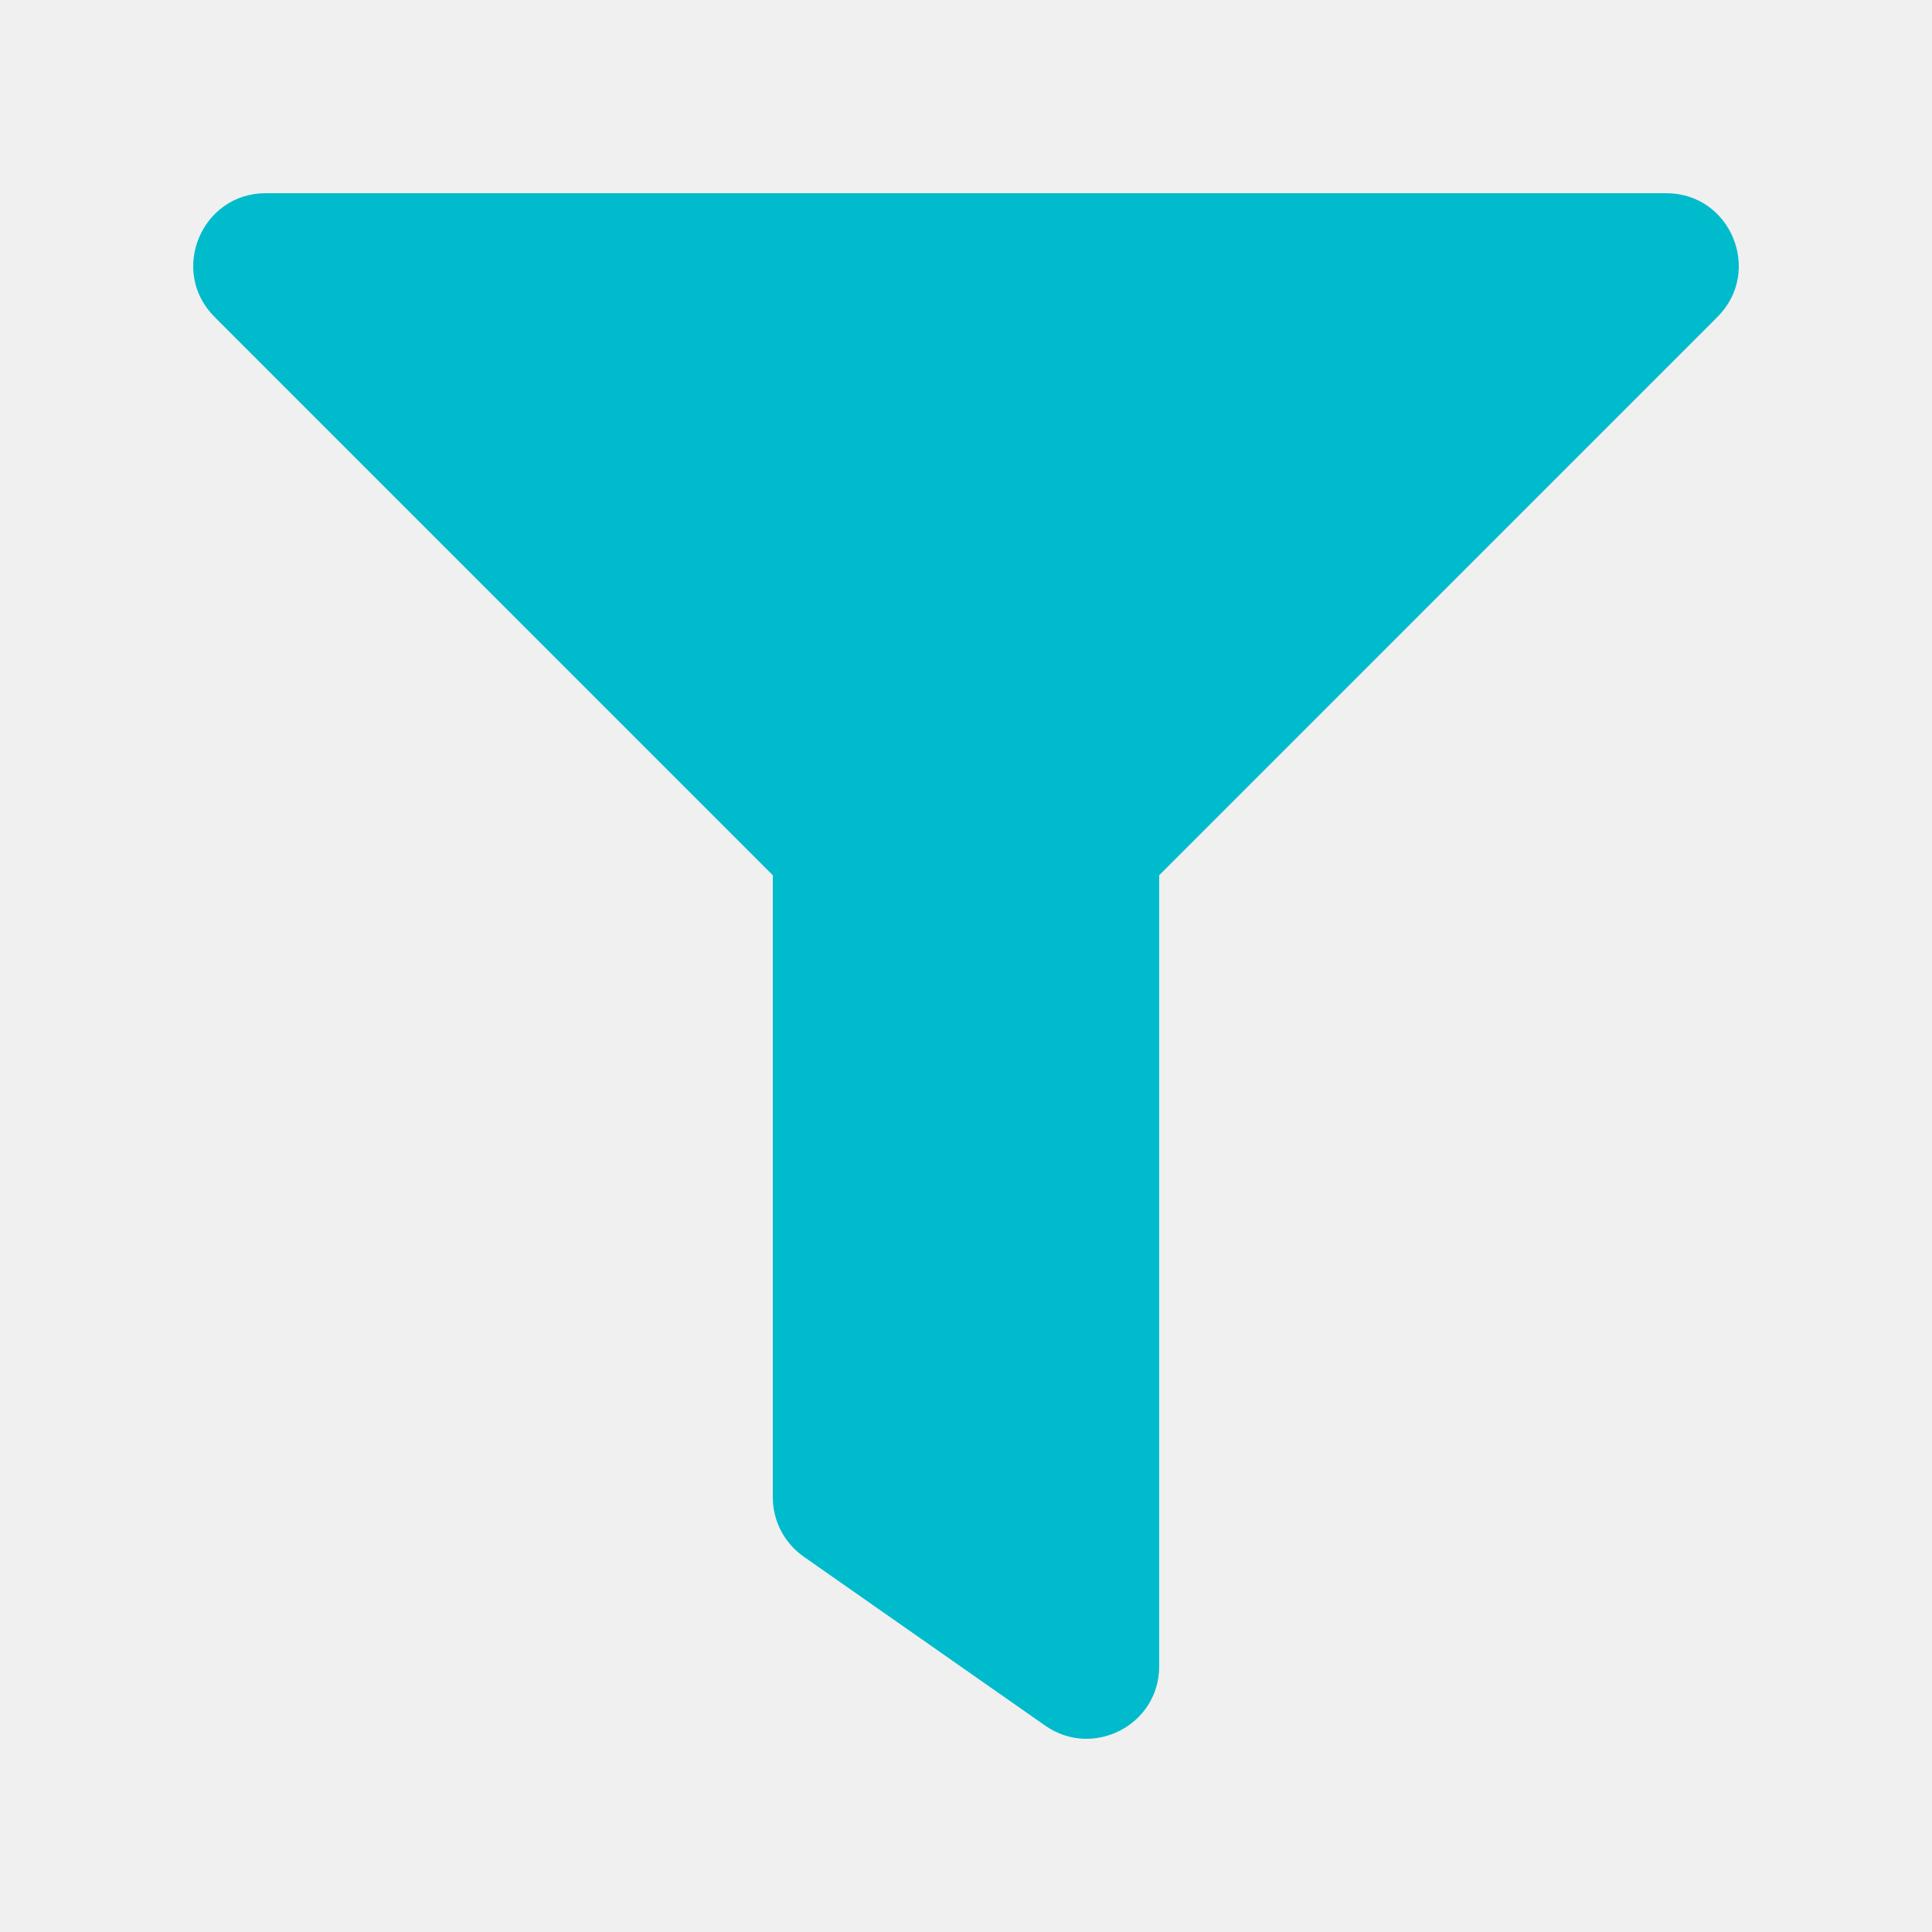
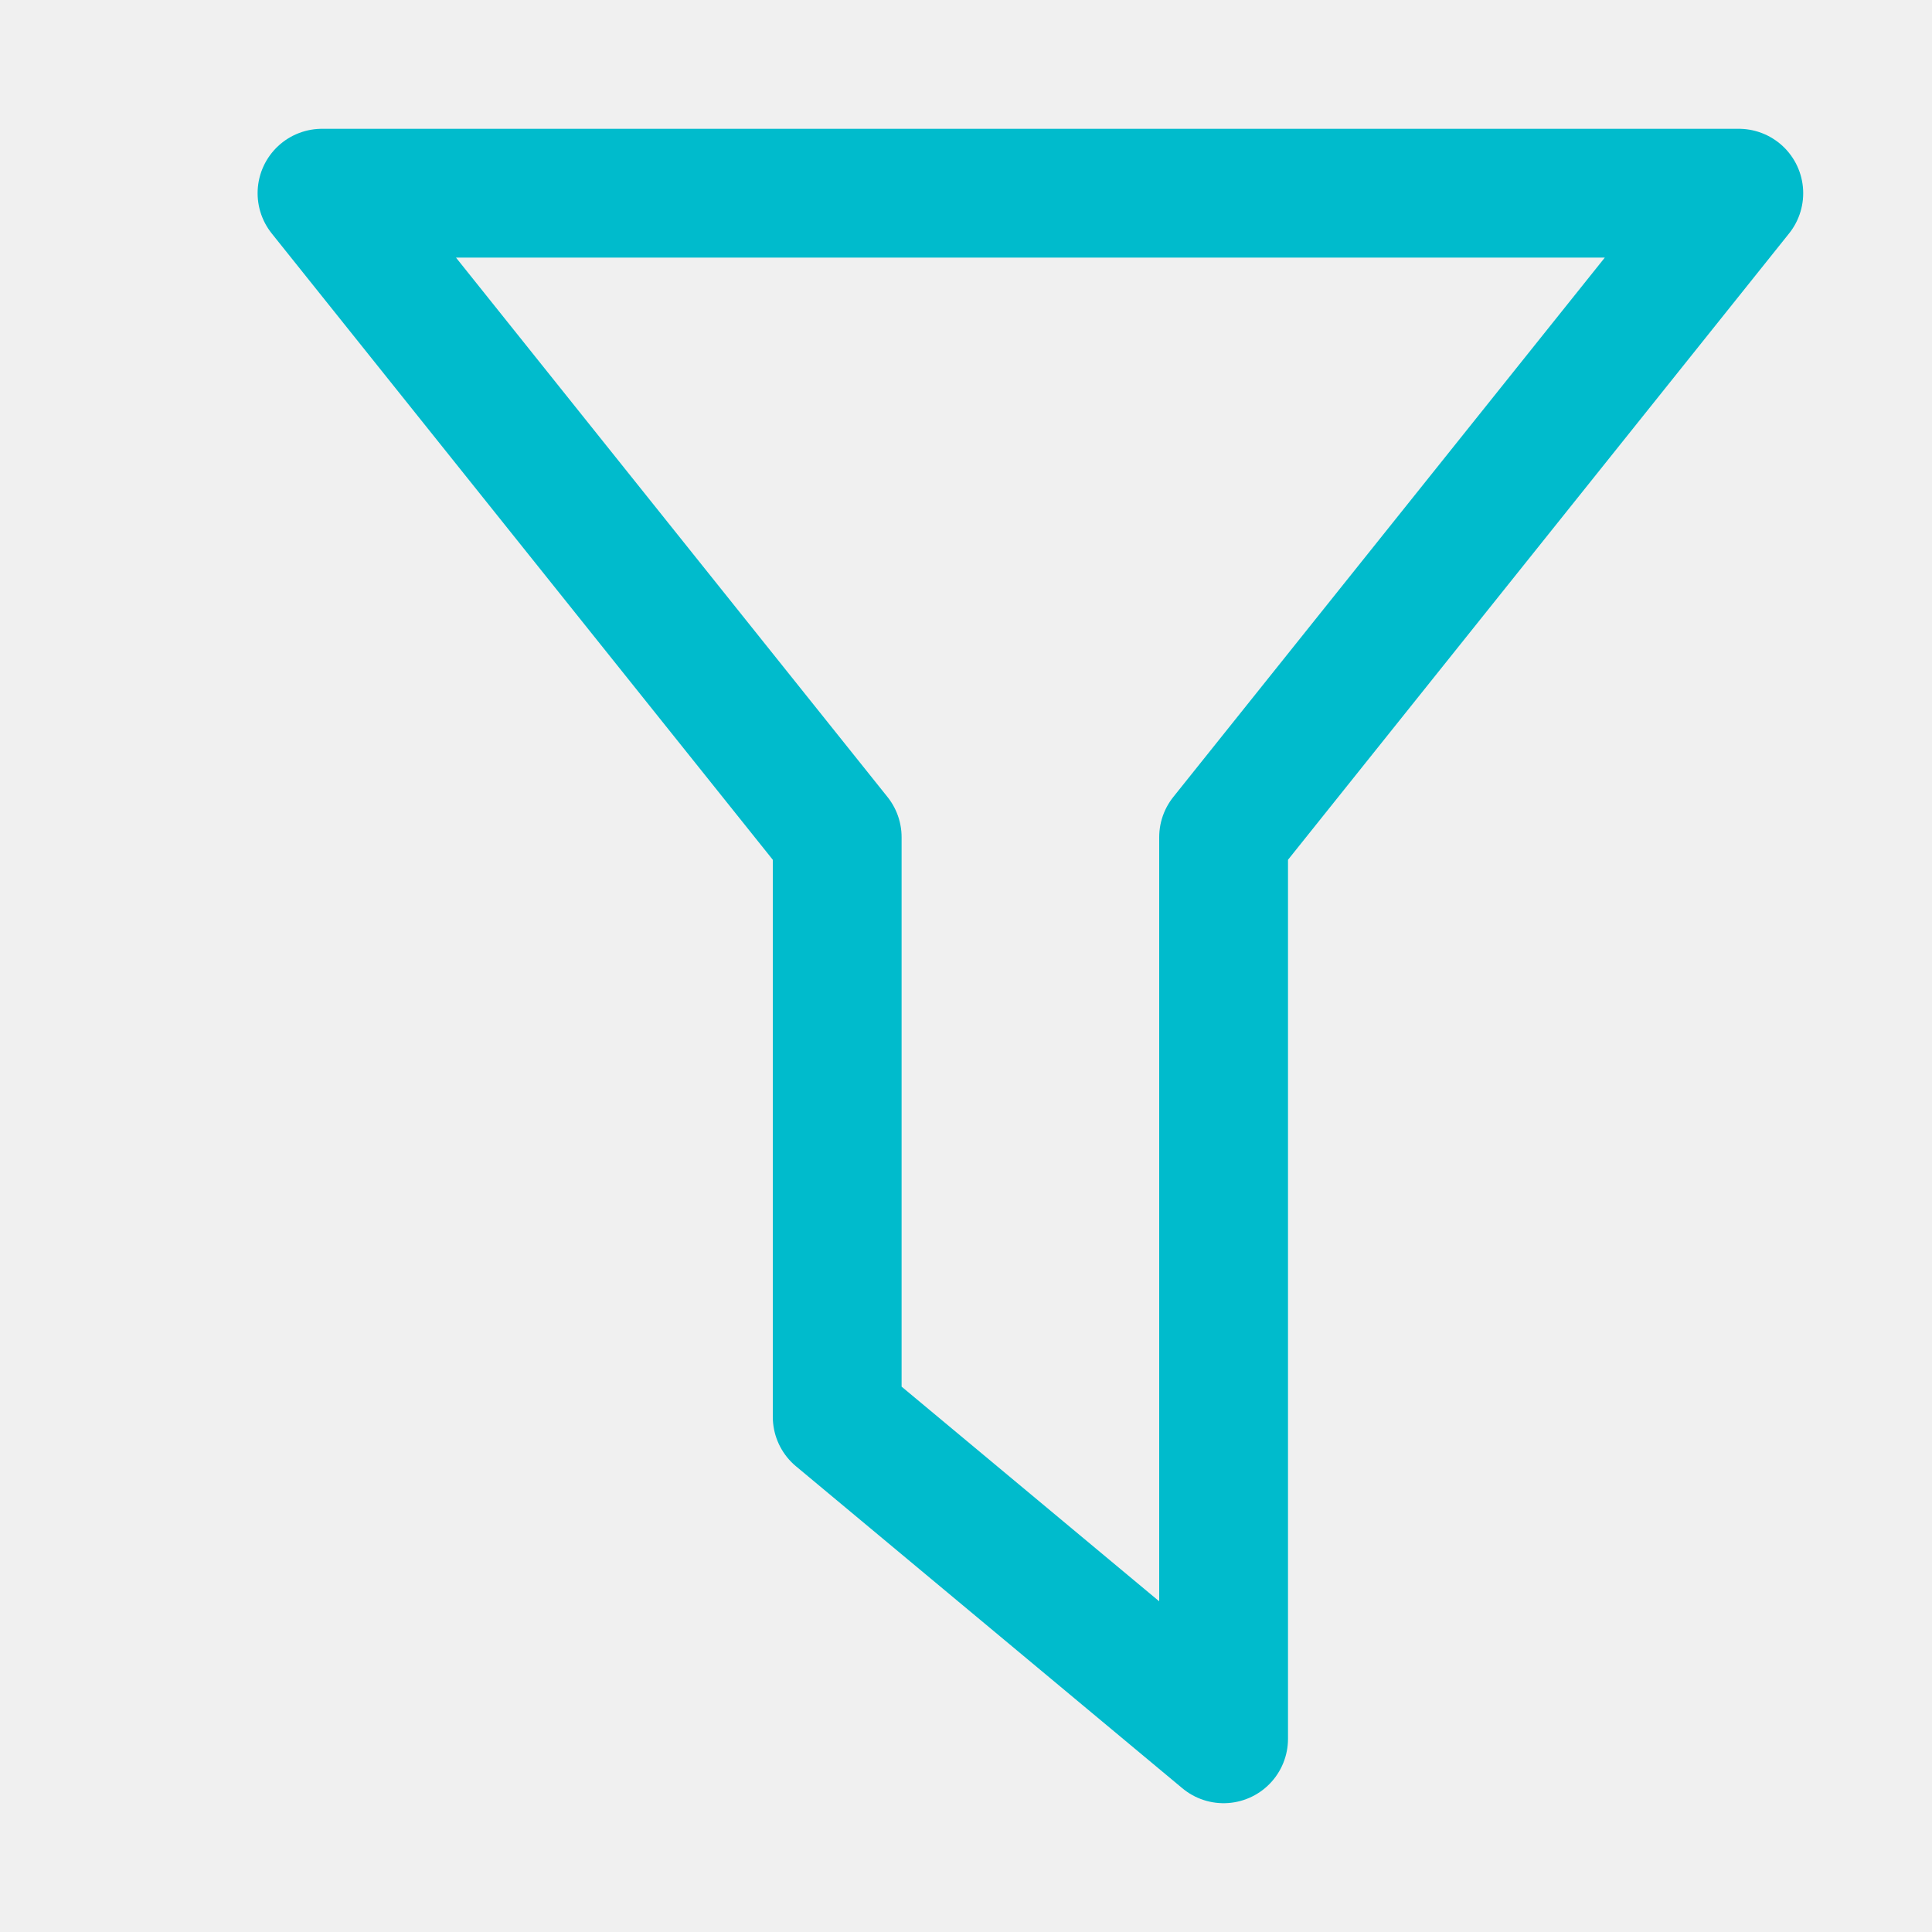
- <svg xmlns="http://www.w3.org/2000/svg" xmlns:xlink="http://www.w3.org/1999/xlink" width="80px" height="80px" viewBox="0 0 80 80" version="1.1">
-   <defs>
-     <path d="M68.997,8 L11.003,8 C8.339,8 6.994,11.233 8.882,13.121 L32,36.243 L32,62 C32,62.979 32.478,63.896 33.28,64.458 L43.28,71.455 C45.252,72.836 48,71.437 48,68.998 L48,36.243 L71.118,13.121 C73.003,11.237 71.667,8 68.997,8 Z" id="path-1" />
-   </defs>
-   <g id="Icons/filter" stroke="none" stroke-width="1" fill="none" fill-rule="evenodd">
-     <mask id="mask-2" fill="white">
-       <use xlink:href="#path-1" />
-     </mask>
-     <use id="Mask" fill="#00BBCC" fill-rule="nonzero" xlink:href="#path-1" />
-   </g>
+ <svg xmlns="http://www.w3.org/2000/svg" width="15" height="15" viewBox="0 0 15 15" fill="none">
+   <path d="M13.5 1.5H2.5L6.5 6.5V11L9.5 13.5V6.5L13.5 1.5Z" stroke="#00BBCC" stroke-linejoin="round" />
</svg>
